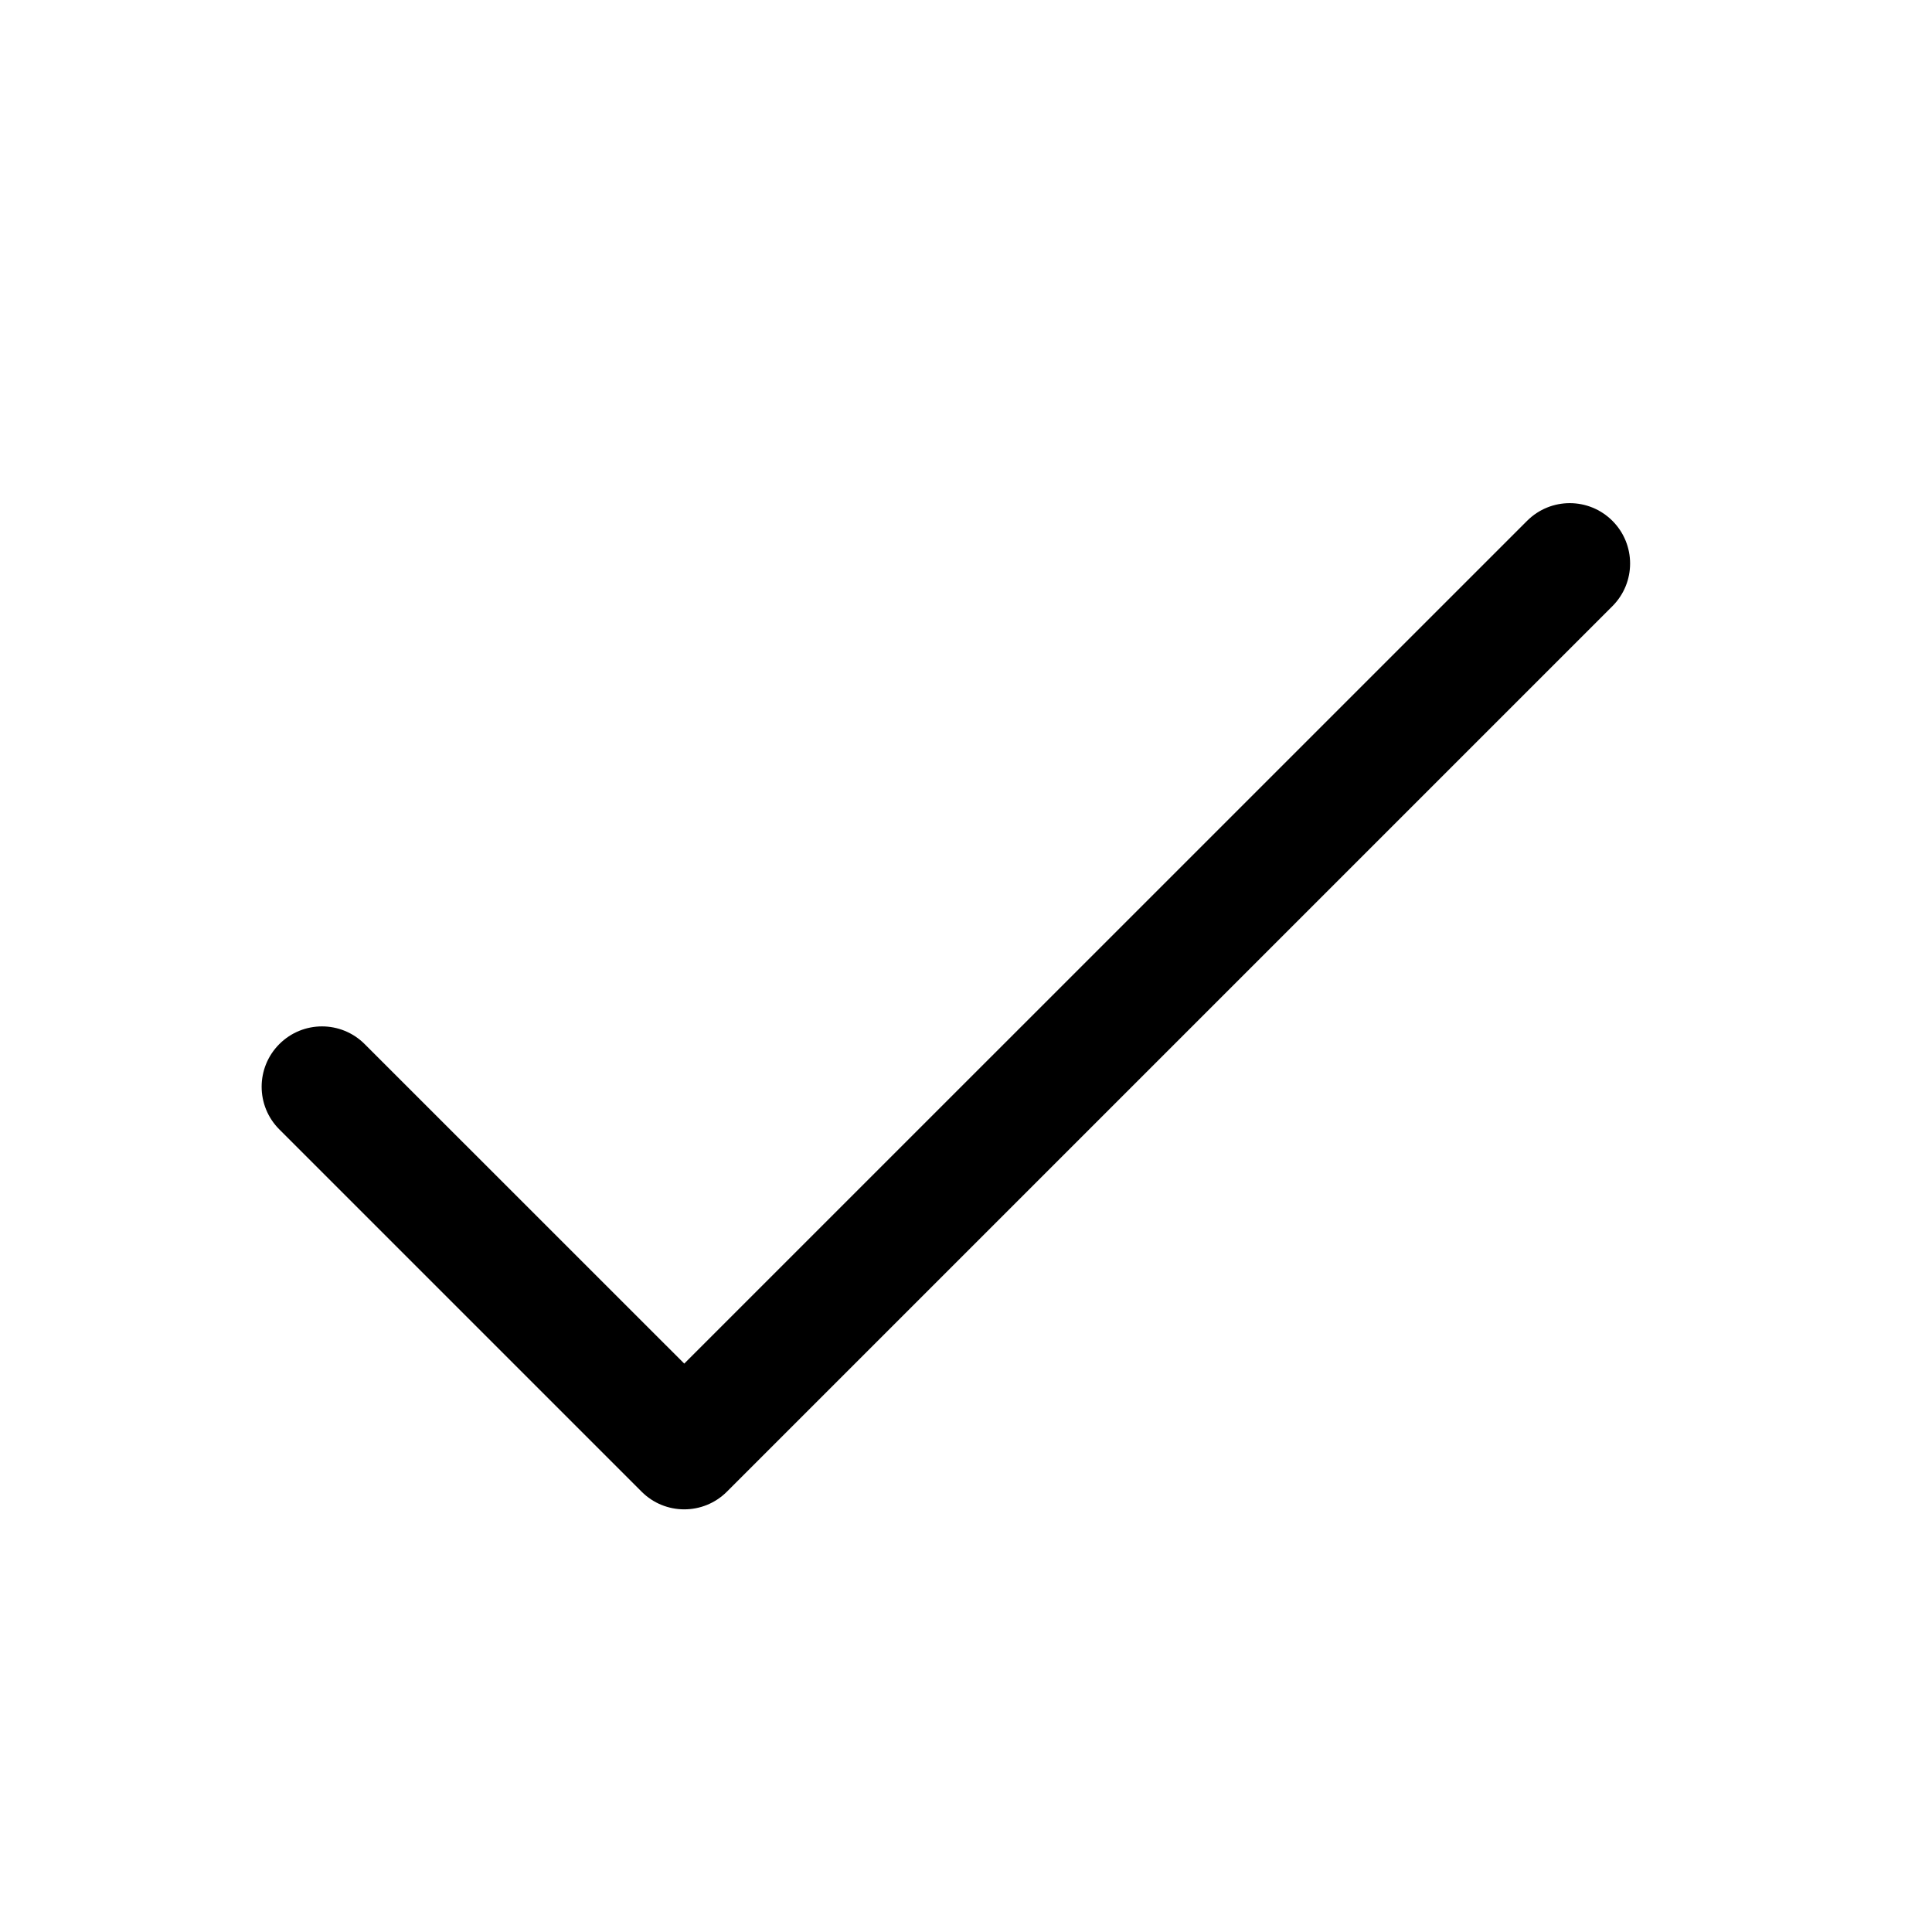
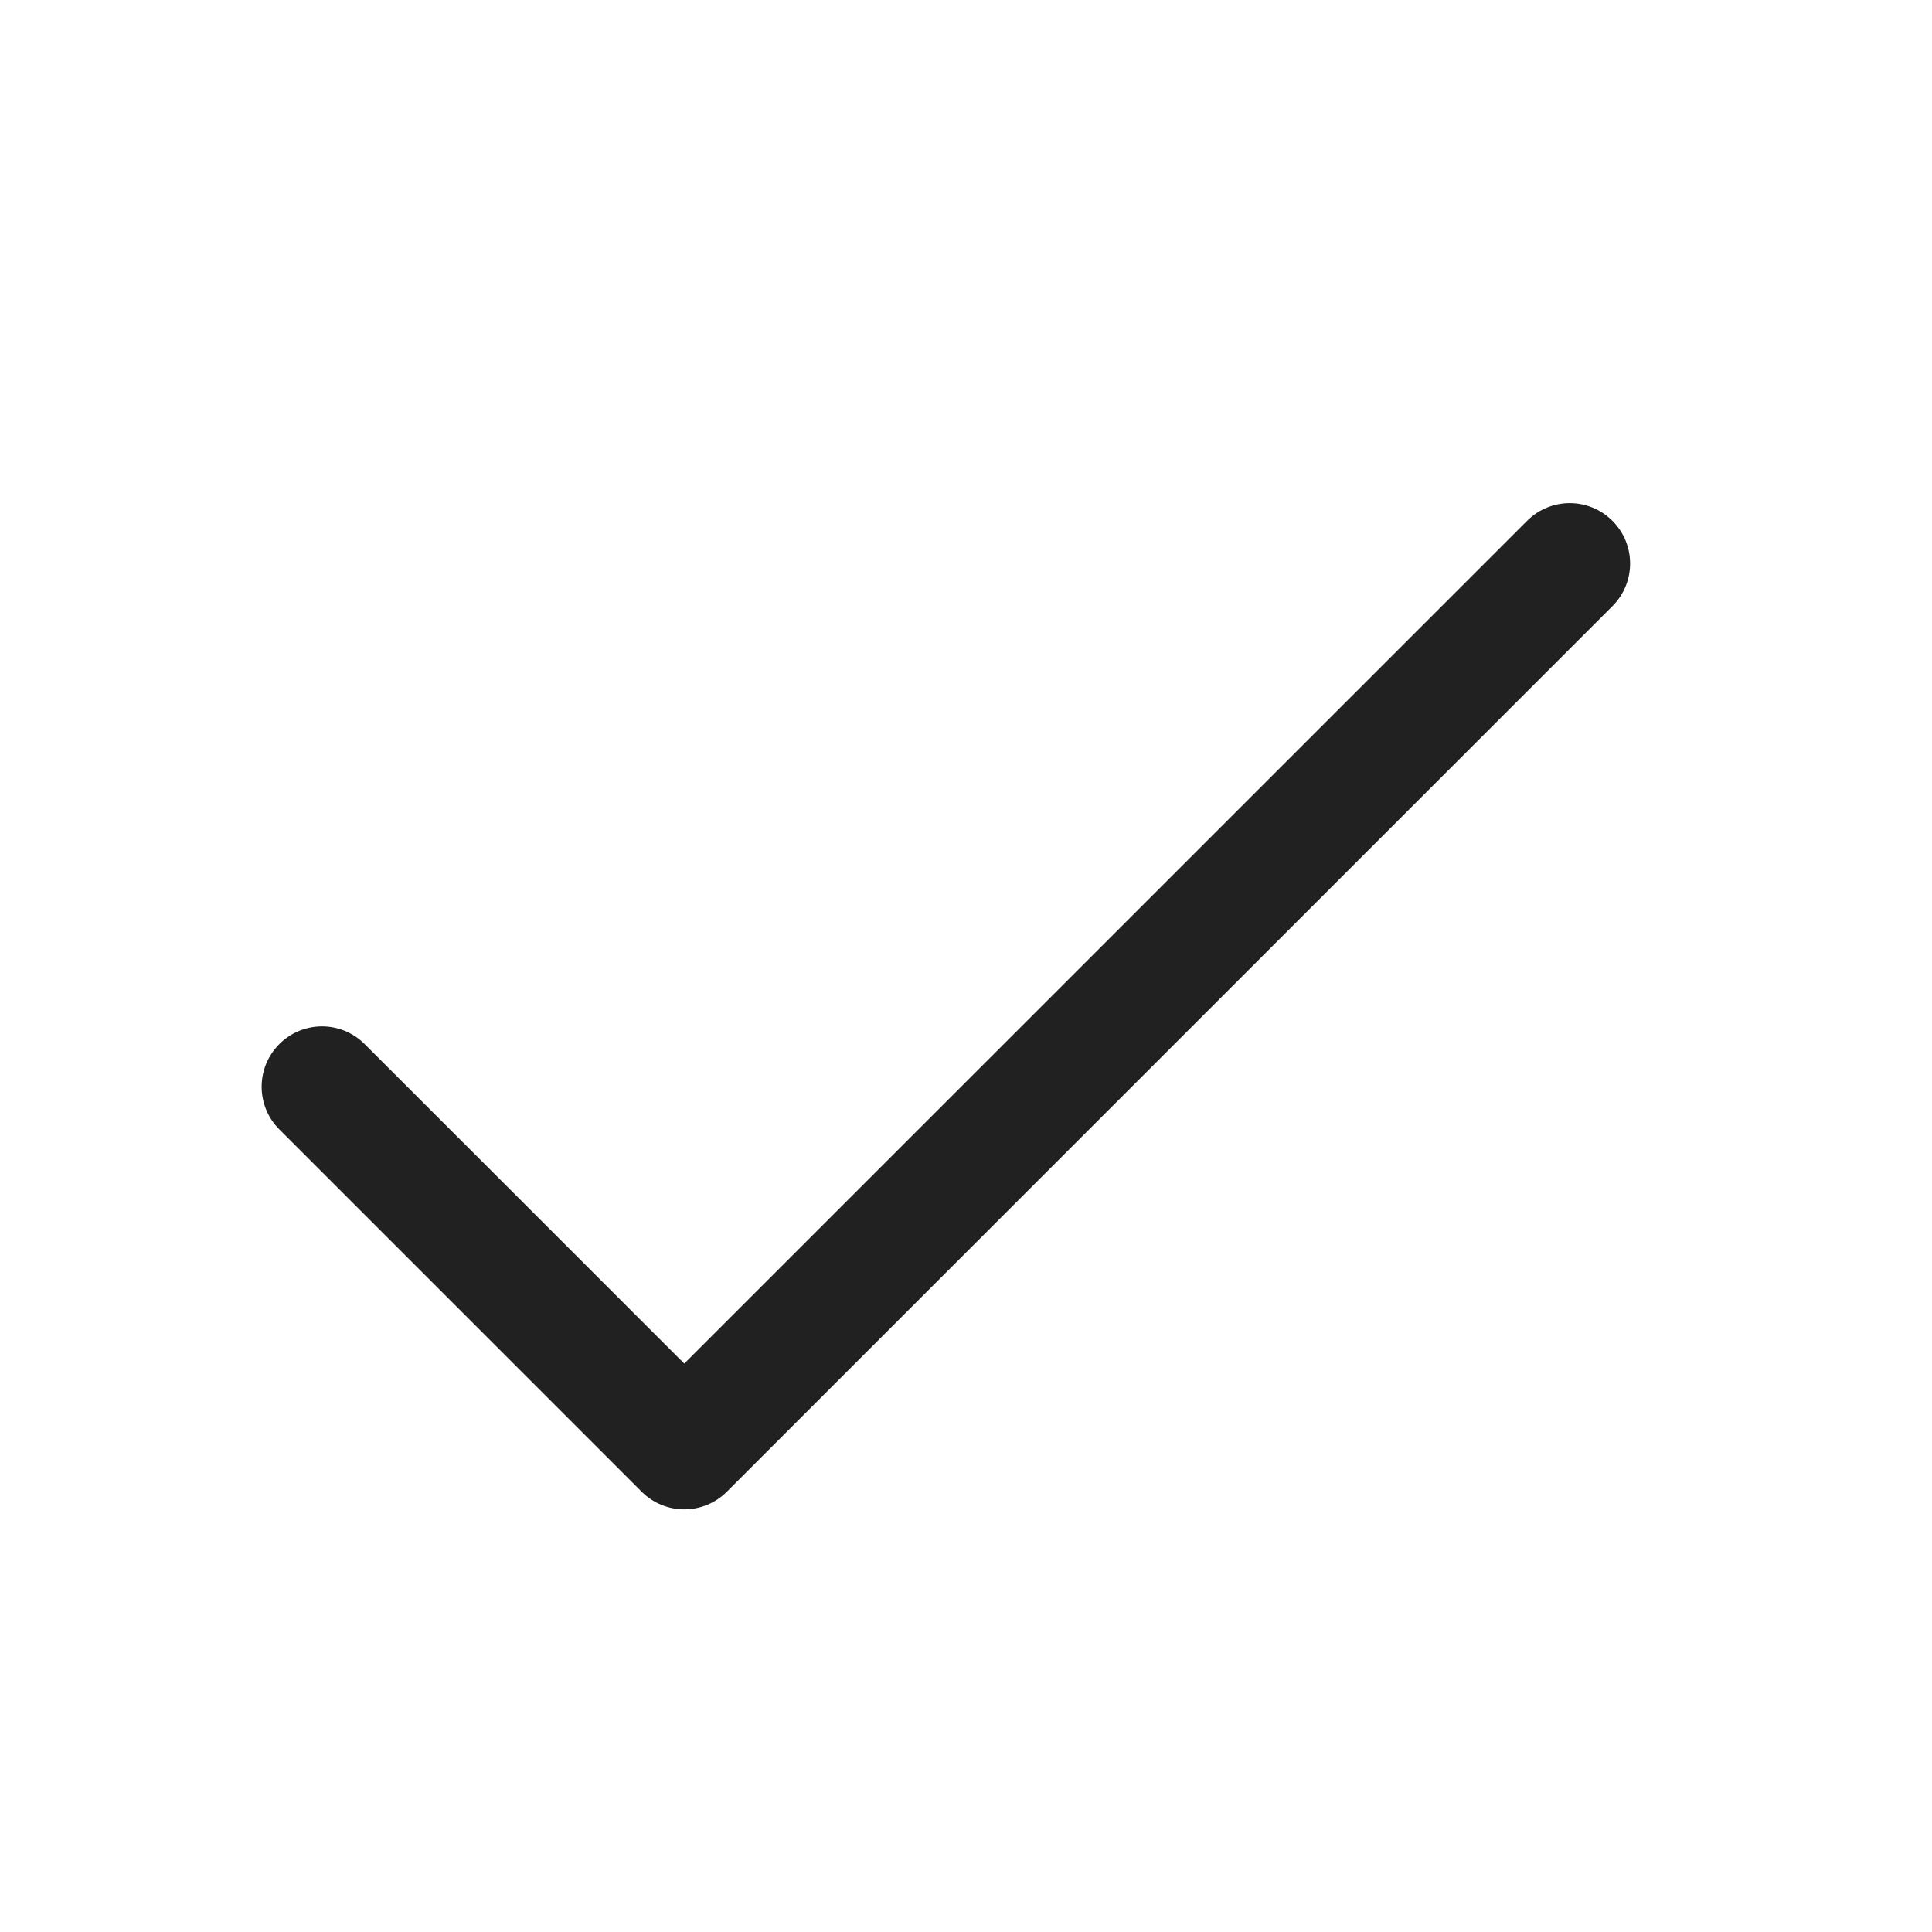
<svg xmlns="http://www.w3.org/2000/svg" width="24" height="24" viewBox="0 0 24 24" fill="none">
-   <path d="M4.53 12.97C4.237 12.677 3.763 12.677 3.47 12.97C3.177 13.263 3.177 13.737 3.47 14.03L7.97 18.53C8.263 18.823 8.737 18.823 9.03 18.53L20.03 7.53C20.323 7.237 20.323 6.763 20.03 6.47C19.737 6.177 19.263 6.177 18.97 6.47L8.5 16.939L4.53 12.97Z" fill="currentColor" />
+   <path d="M4.53 12.97C4.237 12.677 3.763 12.677 3.47 12.97C3.177 13.263 3.177 13.737 3.47 14.03L7.97 18.53C8.263 18.823 8.737 18.823 9.03 18.53L20.03 7.53C20.323 7.237 20.323 6.763 20.03 6.47C19.737 6.177 19.263 6.177 18.97 6.47L8.5 16.939L4.53 12.97Z" fill="#212121" />
</svg>
